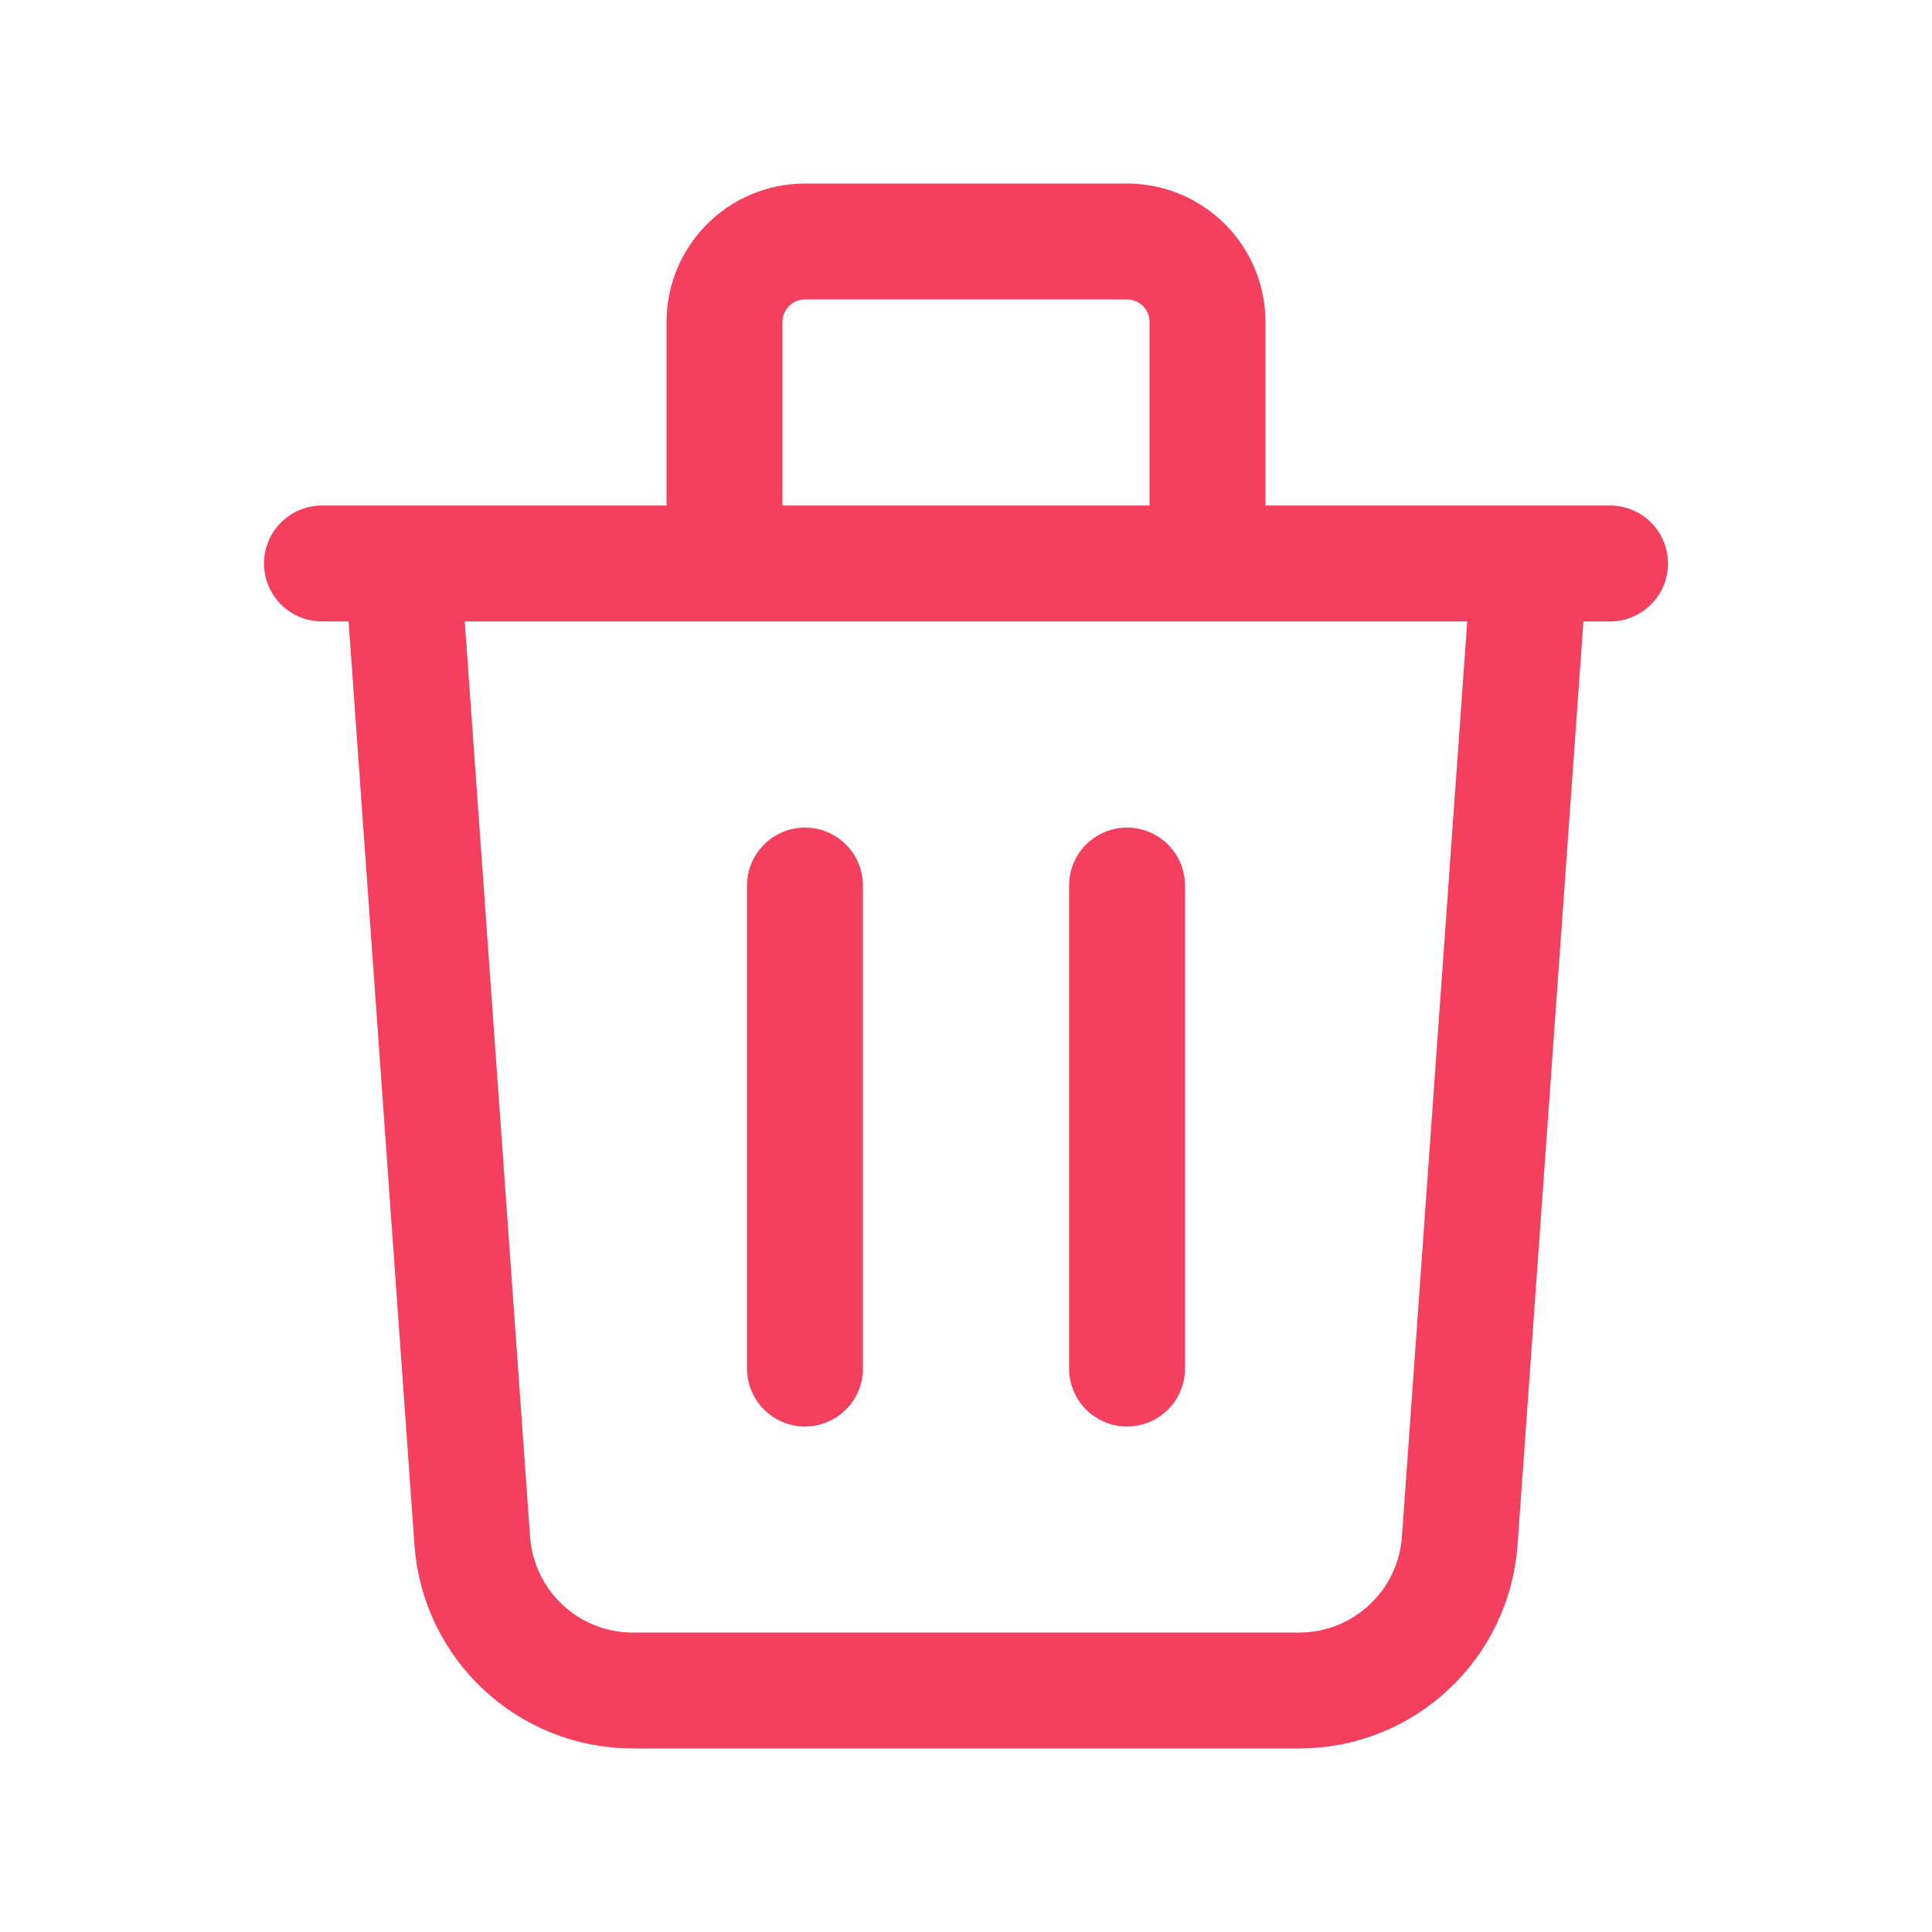
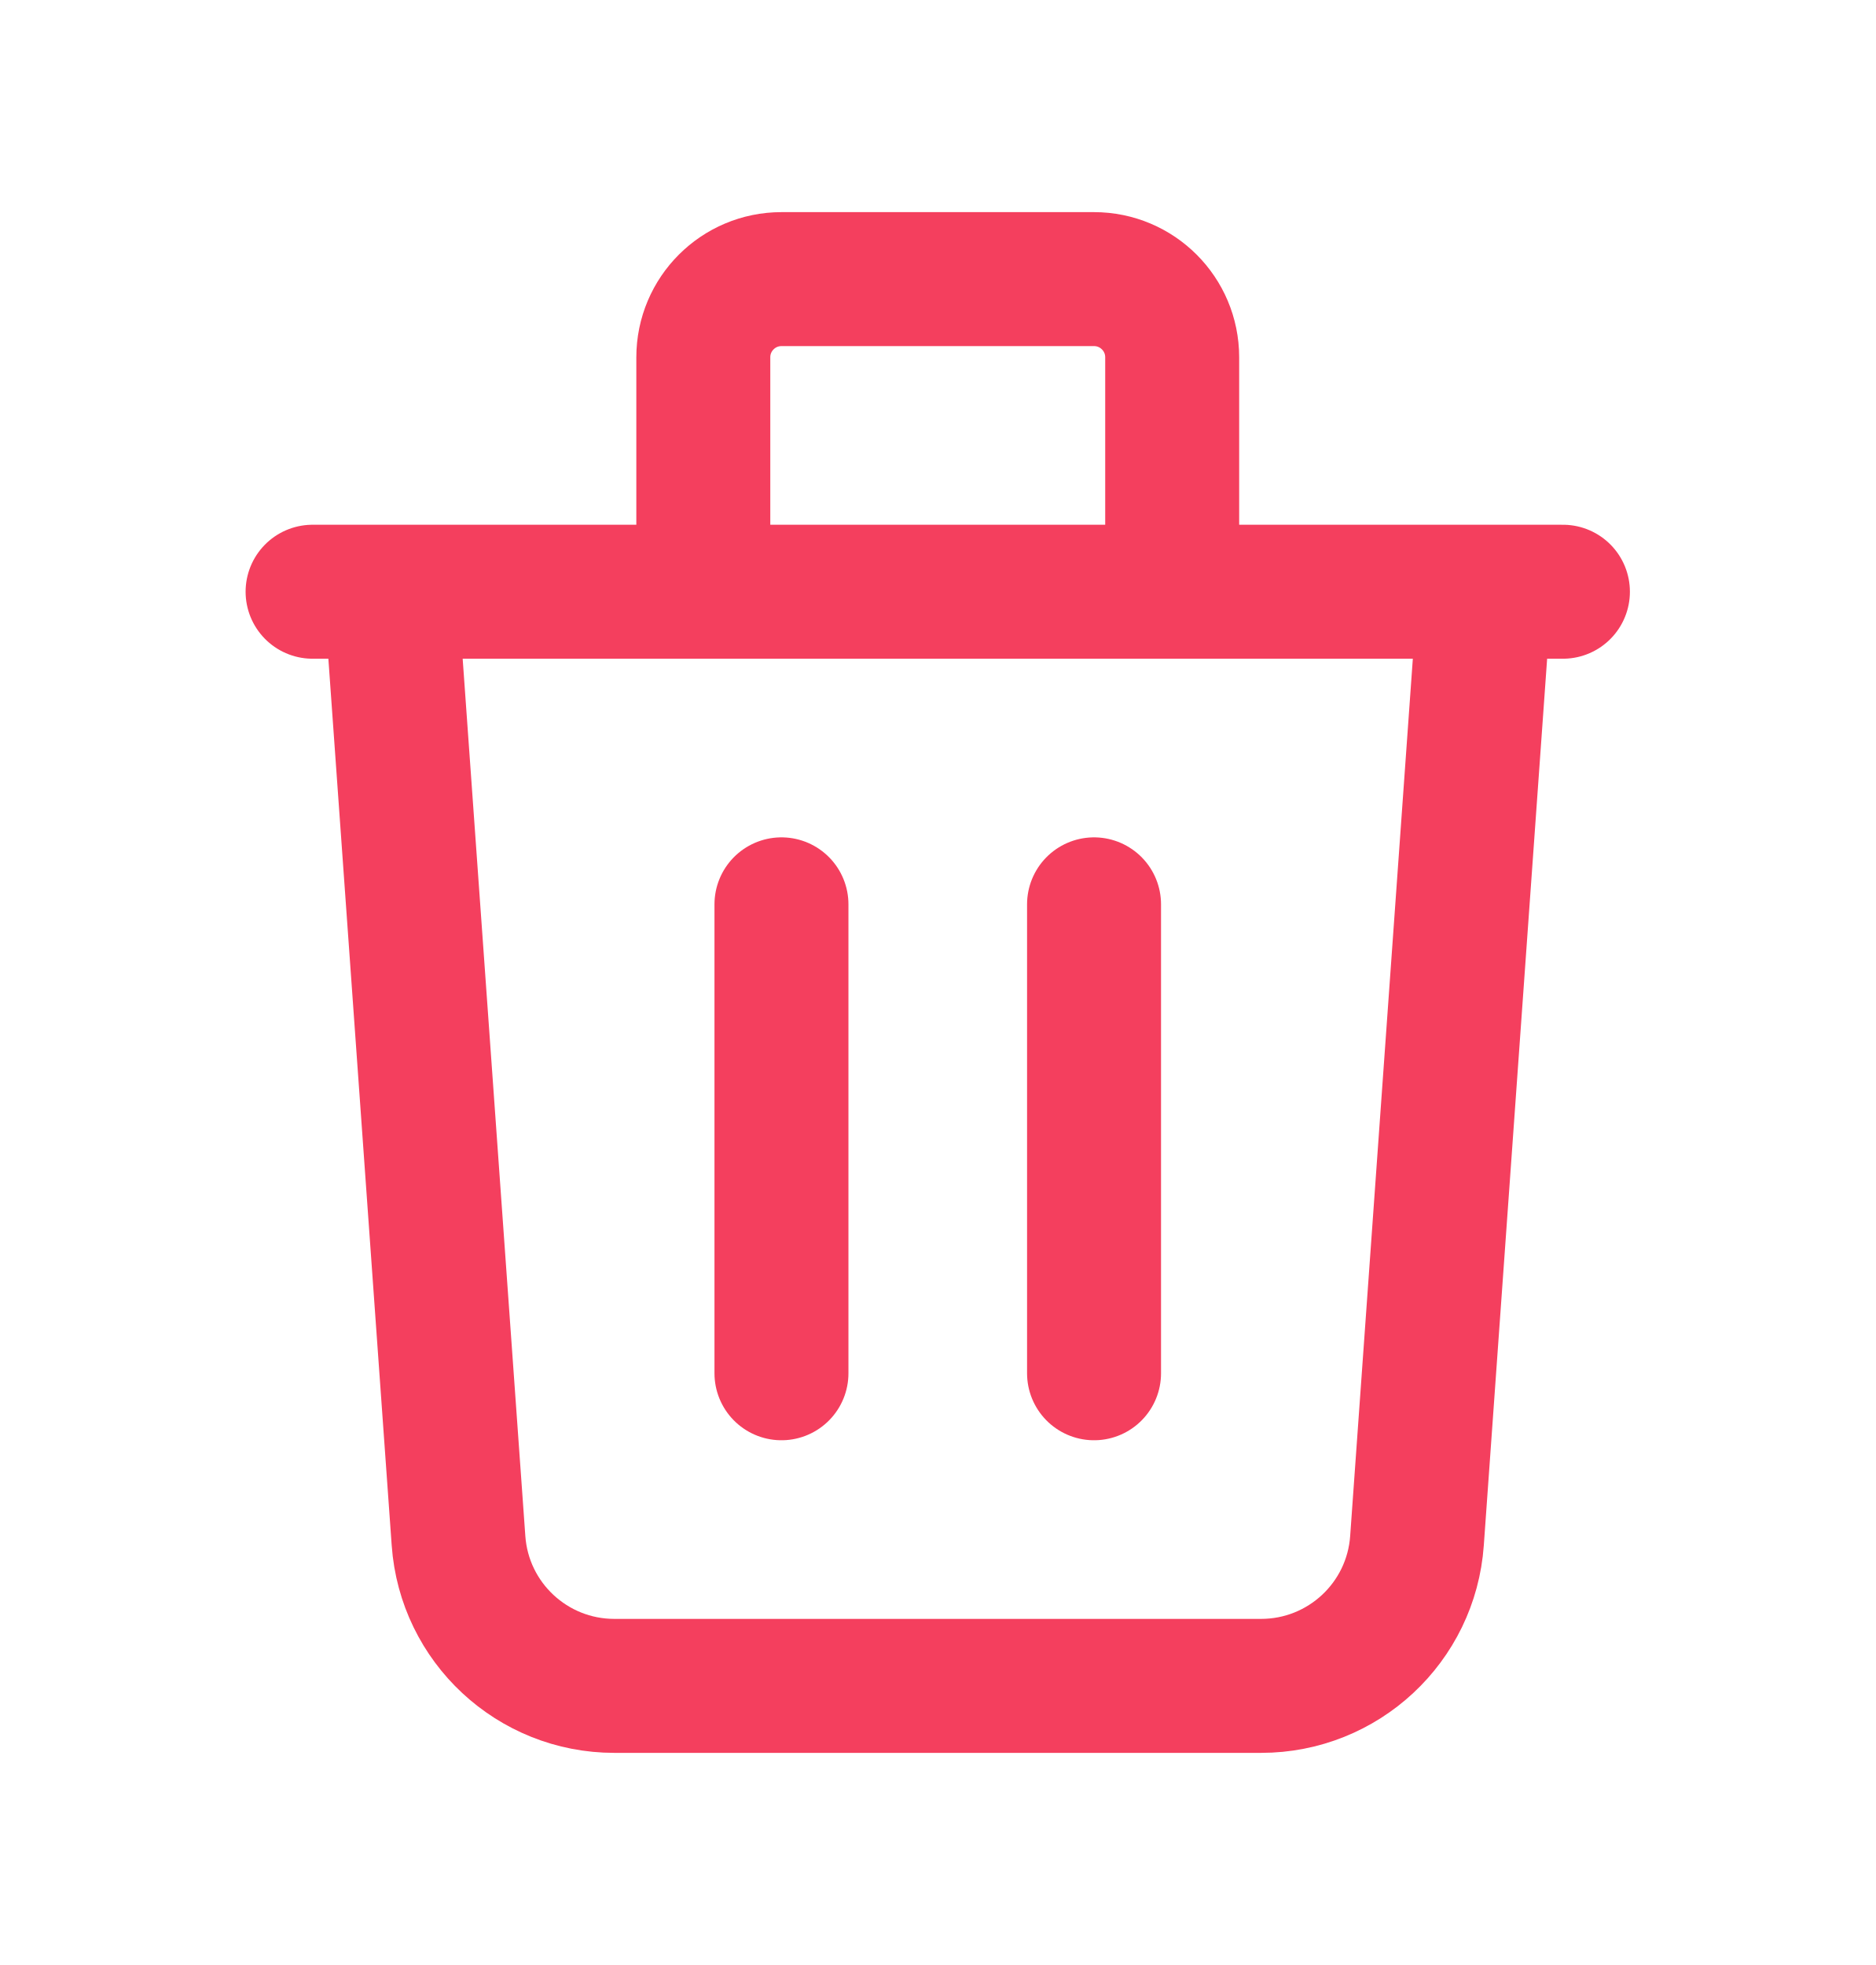
- <svg xmlns="http://www.w3.org/2000/svg" width="20" height="20" viewBox="0 0 20 20" fill="none">
+ <svg xmlns="http://www.w3.org/2000/svg" width="21" height="22" viewBox="0 0 21 22" fill="none">
  <g id="Icon">
-     <path id="Icon_2" d="M15.833 5.833L15.111 15.952C15.048 16.824 14.322 17.5 13.448 17.5H6.552C5.677 17.5 4.952 16.824 4.889 15.952L4.167 5.833M8.333 9.167V14.167M11.667 9.167V14.167M12.5 5.833V3.333C12.5 2.873 12.127 2.5 11.667 2.5H8.333C7.873 2.5 7.5 2.873 7.5 3.333V5.833M3.333 5.833H16.667" stroke="#F43F5E" stroke-width="1.2" stroke-linecap="round" stroke-linejoin="round" />
+     <path id="Icon_2" d="M16.625 6.625L15.866 17.25C15.801 18.166 15.039 18.875 14.12 18.875H6.879C5.961 18.875 5.199 18.166 5.134 17.25L4.375 6.625M8.75 10.125V15.375M12.25 10.125V15.375M13.125 6.625V4C13.125 3.517 12.733 3.125 12.25 3.125H8.75C8.267 3.125 7.875 3.517 7.875 4V6.625M3.5 6.625H17.5" stroke="#F43F5E" stroke-width="1.5" stroke-linecap="round" stroke-linejoin="round" />
  </g>
</svg>
